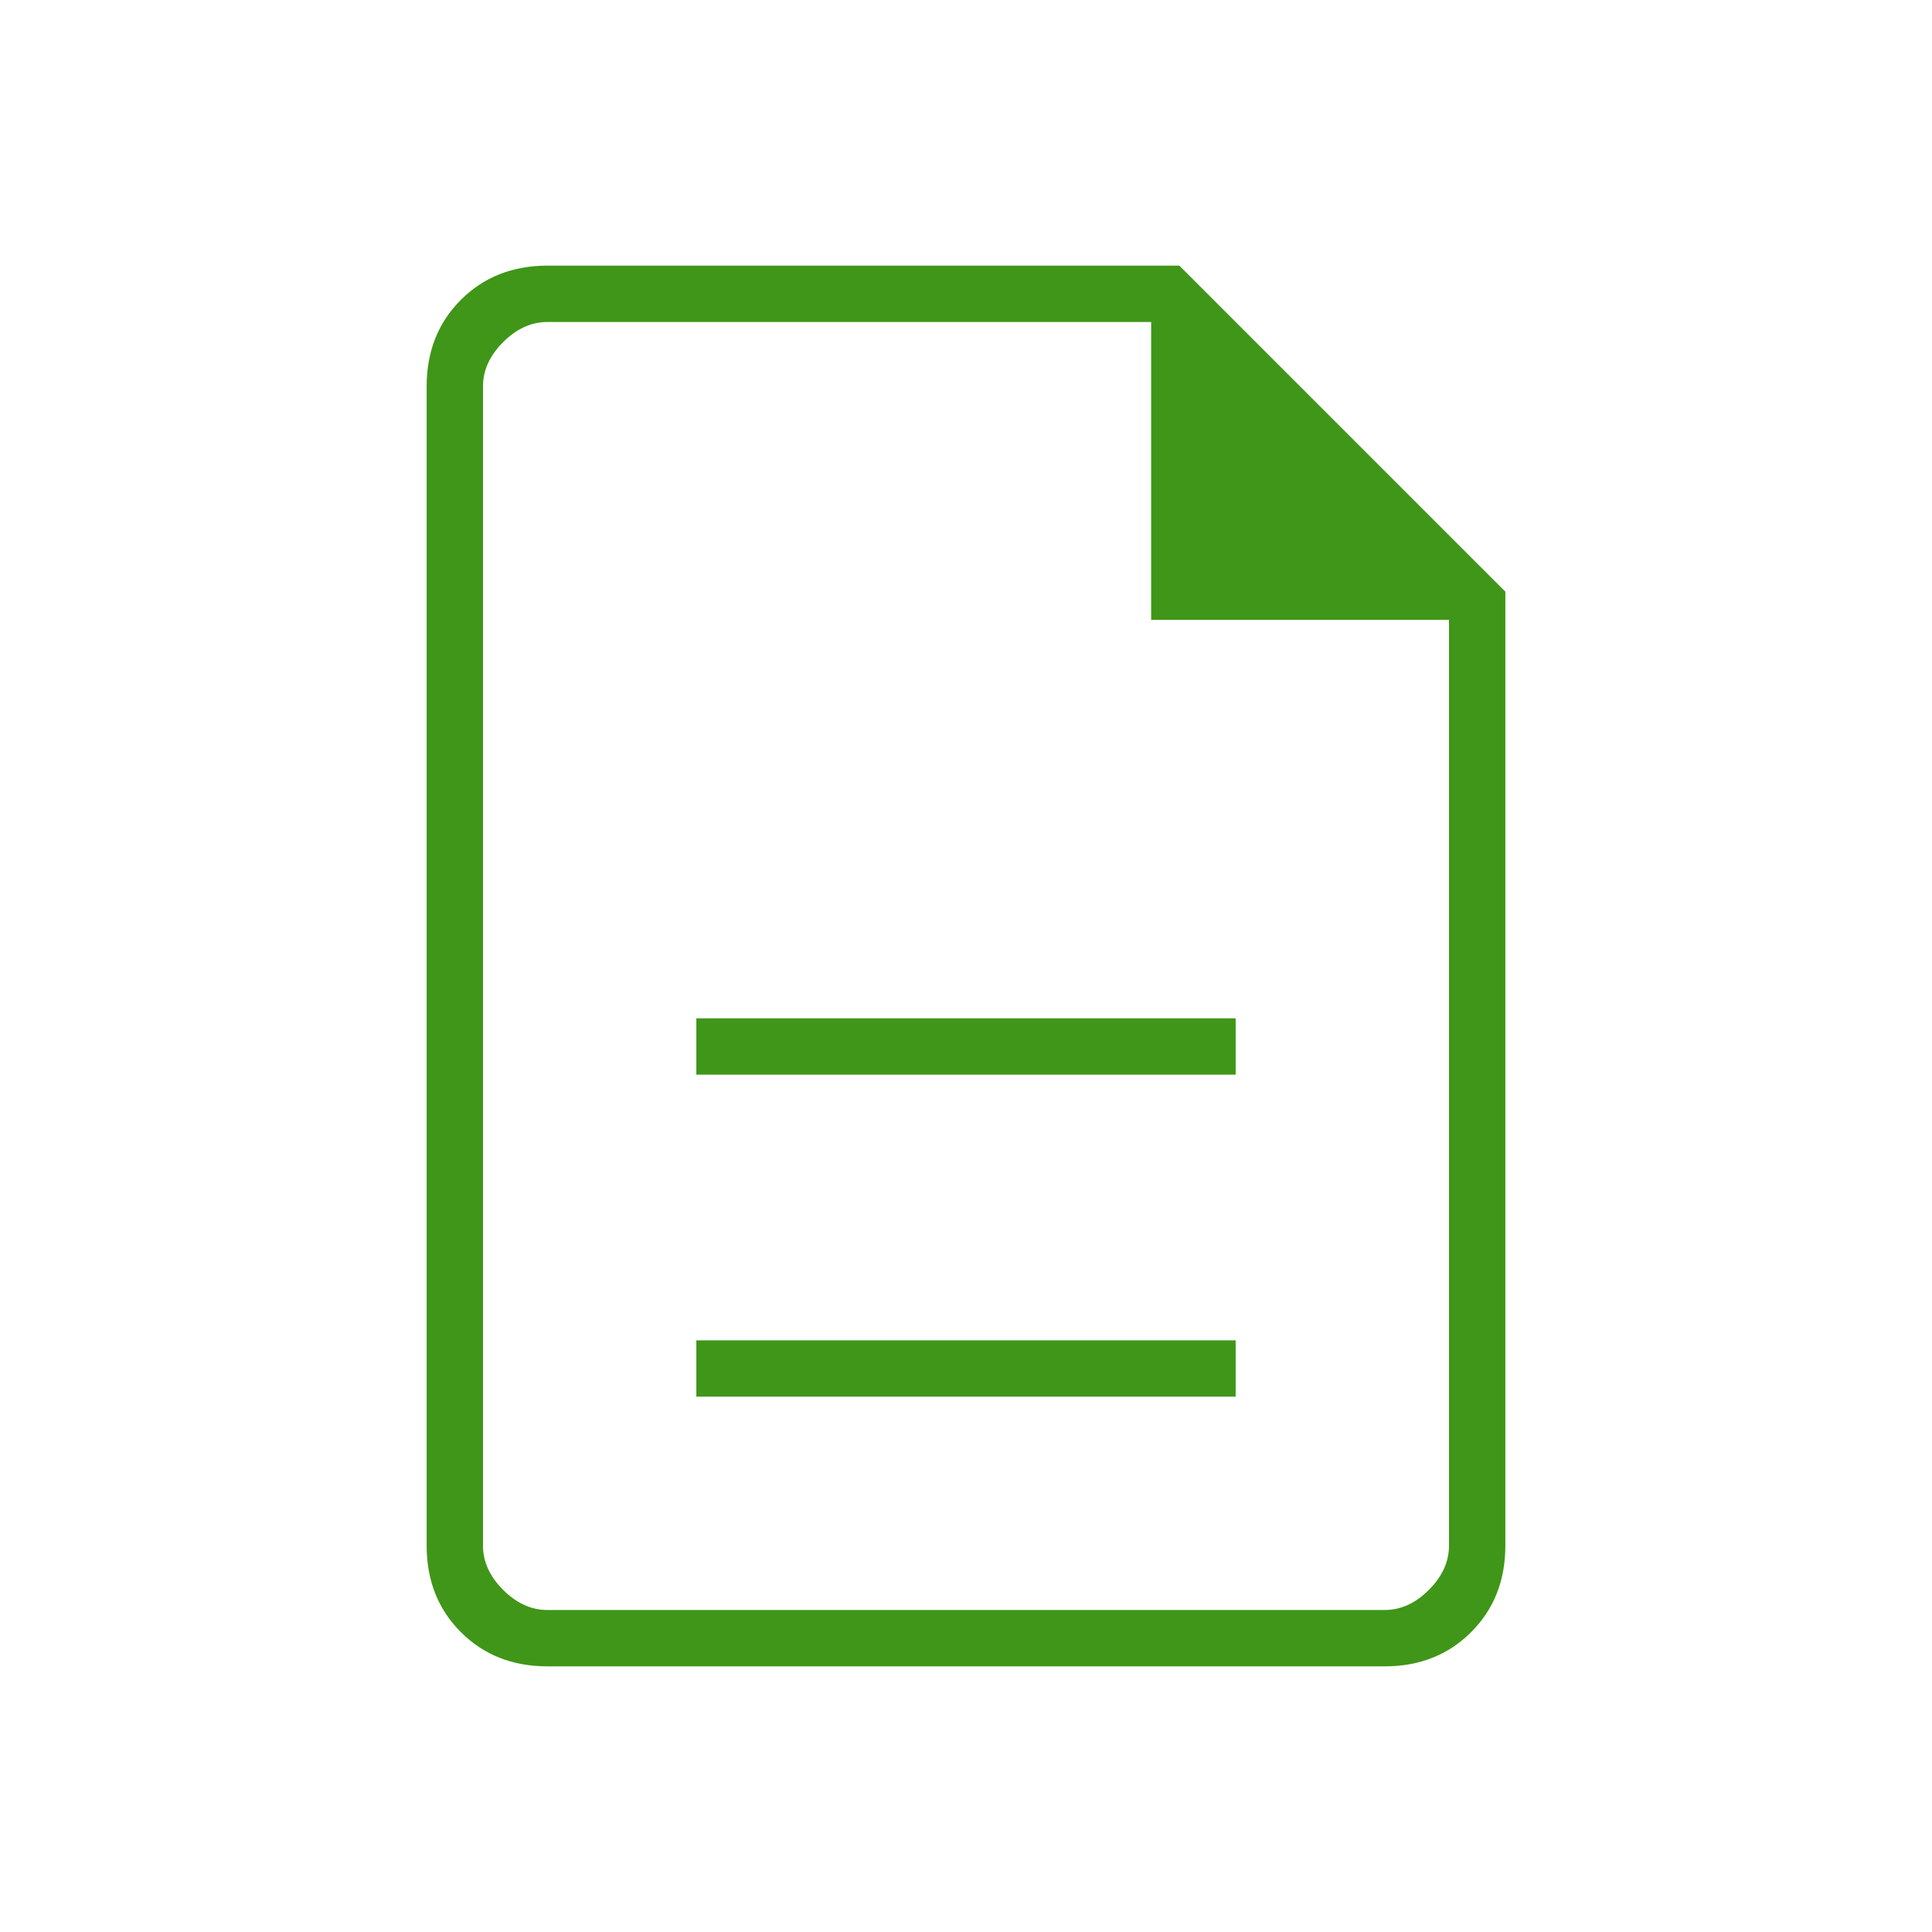
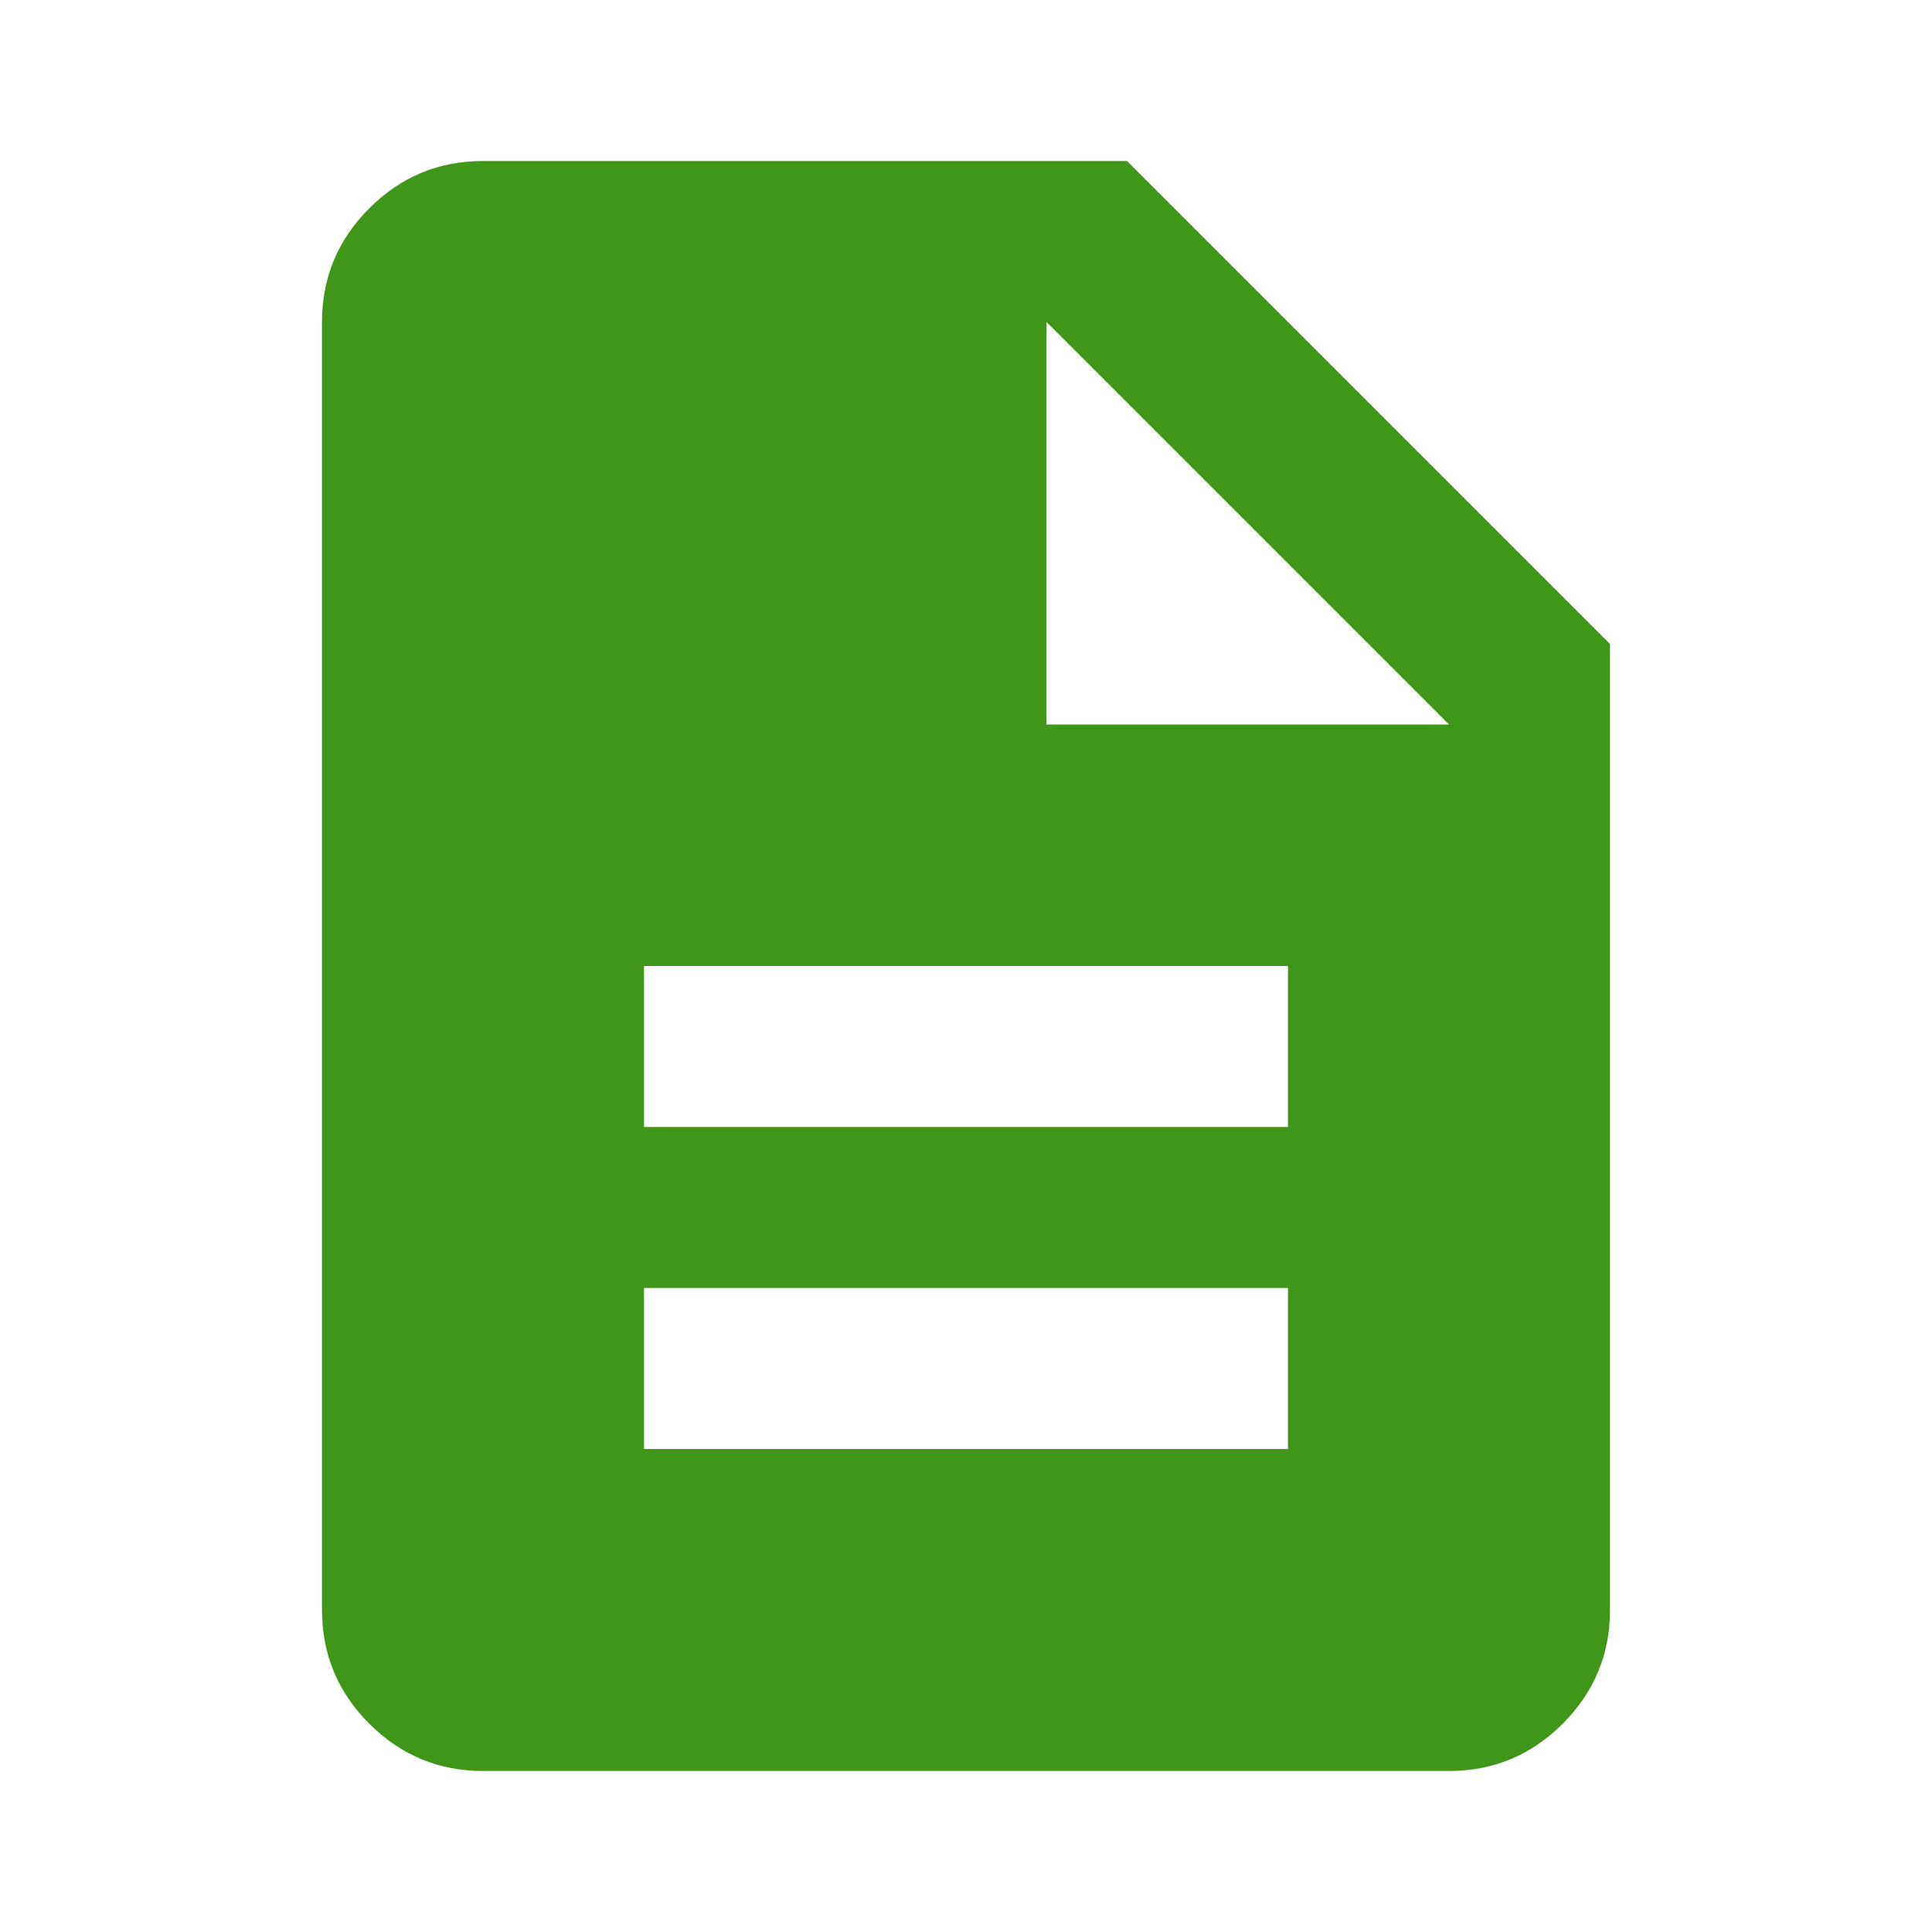
<svg xmlns="http://www.w3.org/2000/svg" width="90" height="90" viewBox="0 0 90 90" fill="none">
-   <path d="M32.438 65.062H57.562V62.438H32.438V65.062ZM32.438 50.062H57.562V47.438H32.438V50.062ZM25.5 77.625C23.875 77.625 22.531 77.094 21.469 76.031C20.406 74.969 19.875 73.625 19.875 72V18C19.875 16.375 20.406 15.031 21.469 13.969C22.531 12.906 23.875 12.375 25.5 12.375H54.938L70.125 27.562V72C70.125 73.625 69.594 74.969 68.531 76.031C67.469 77.094 66.125 77.625 64.5 77.625H25.5ZM53.625 28.875V15H25.5C24.75 15 24.062 15.312 23.438 15.938C22.812 16.562 22.5 17.25 22.5 18V72C22.5 72.75 22.812 73.438 23.438 74.062C24.062 74.688 24.75 75 25.5 75H64.5C65.25 75 65.938 74.688 66.562 74.062C67.188 73.438 67.5 72.75 67.5 72V28.875H53.625Z" fill="#409618" />
+   <path d="M30 67.5H60V60H30V67.5ZM30 52.5H60V45H30V52.5ZM22.5 82.5C20.438 82.5 18.672 81.766 17.203 80.297C15.734 78.828 15 77.062 15 75V15C15 12.938 15.734 11.172 17.203 9.703C18.672 8.234 20.438 7.5 22.5 7.5H52.5L75 30V75C75 77.062 74.266 78.828 72.797 80.297C71.328 81.766 69.562 82.5 67.5 82.5H22.5ZM48.75 33.75H67.5L48.75 15V33.75Z" fill="#409618" />
</svg>
